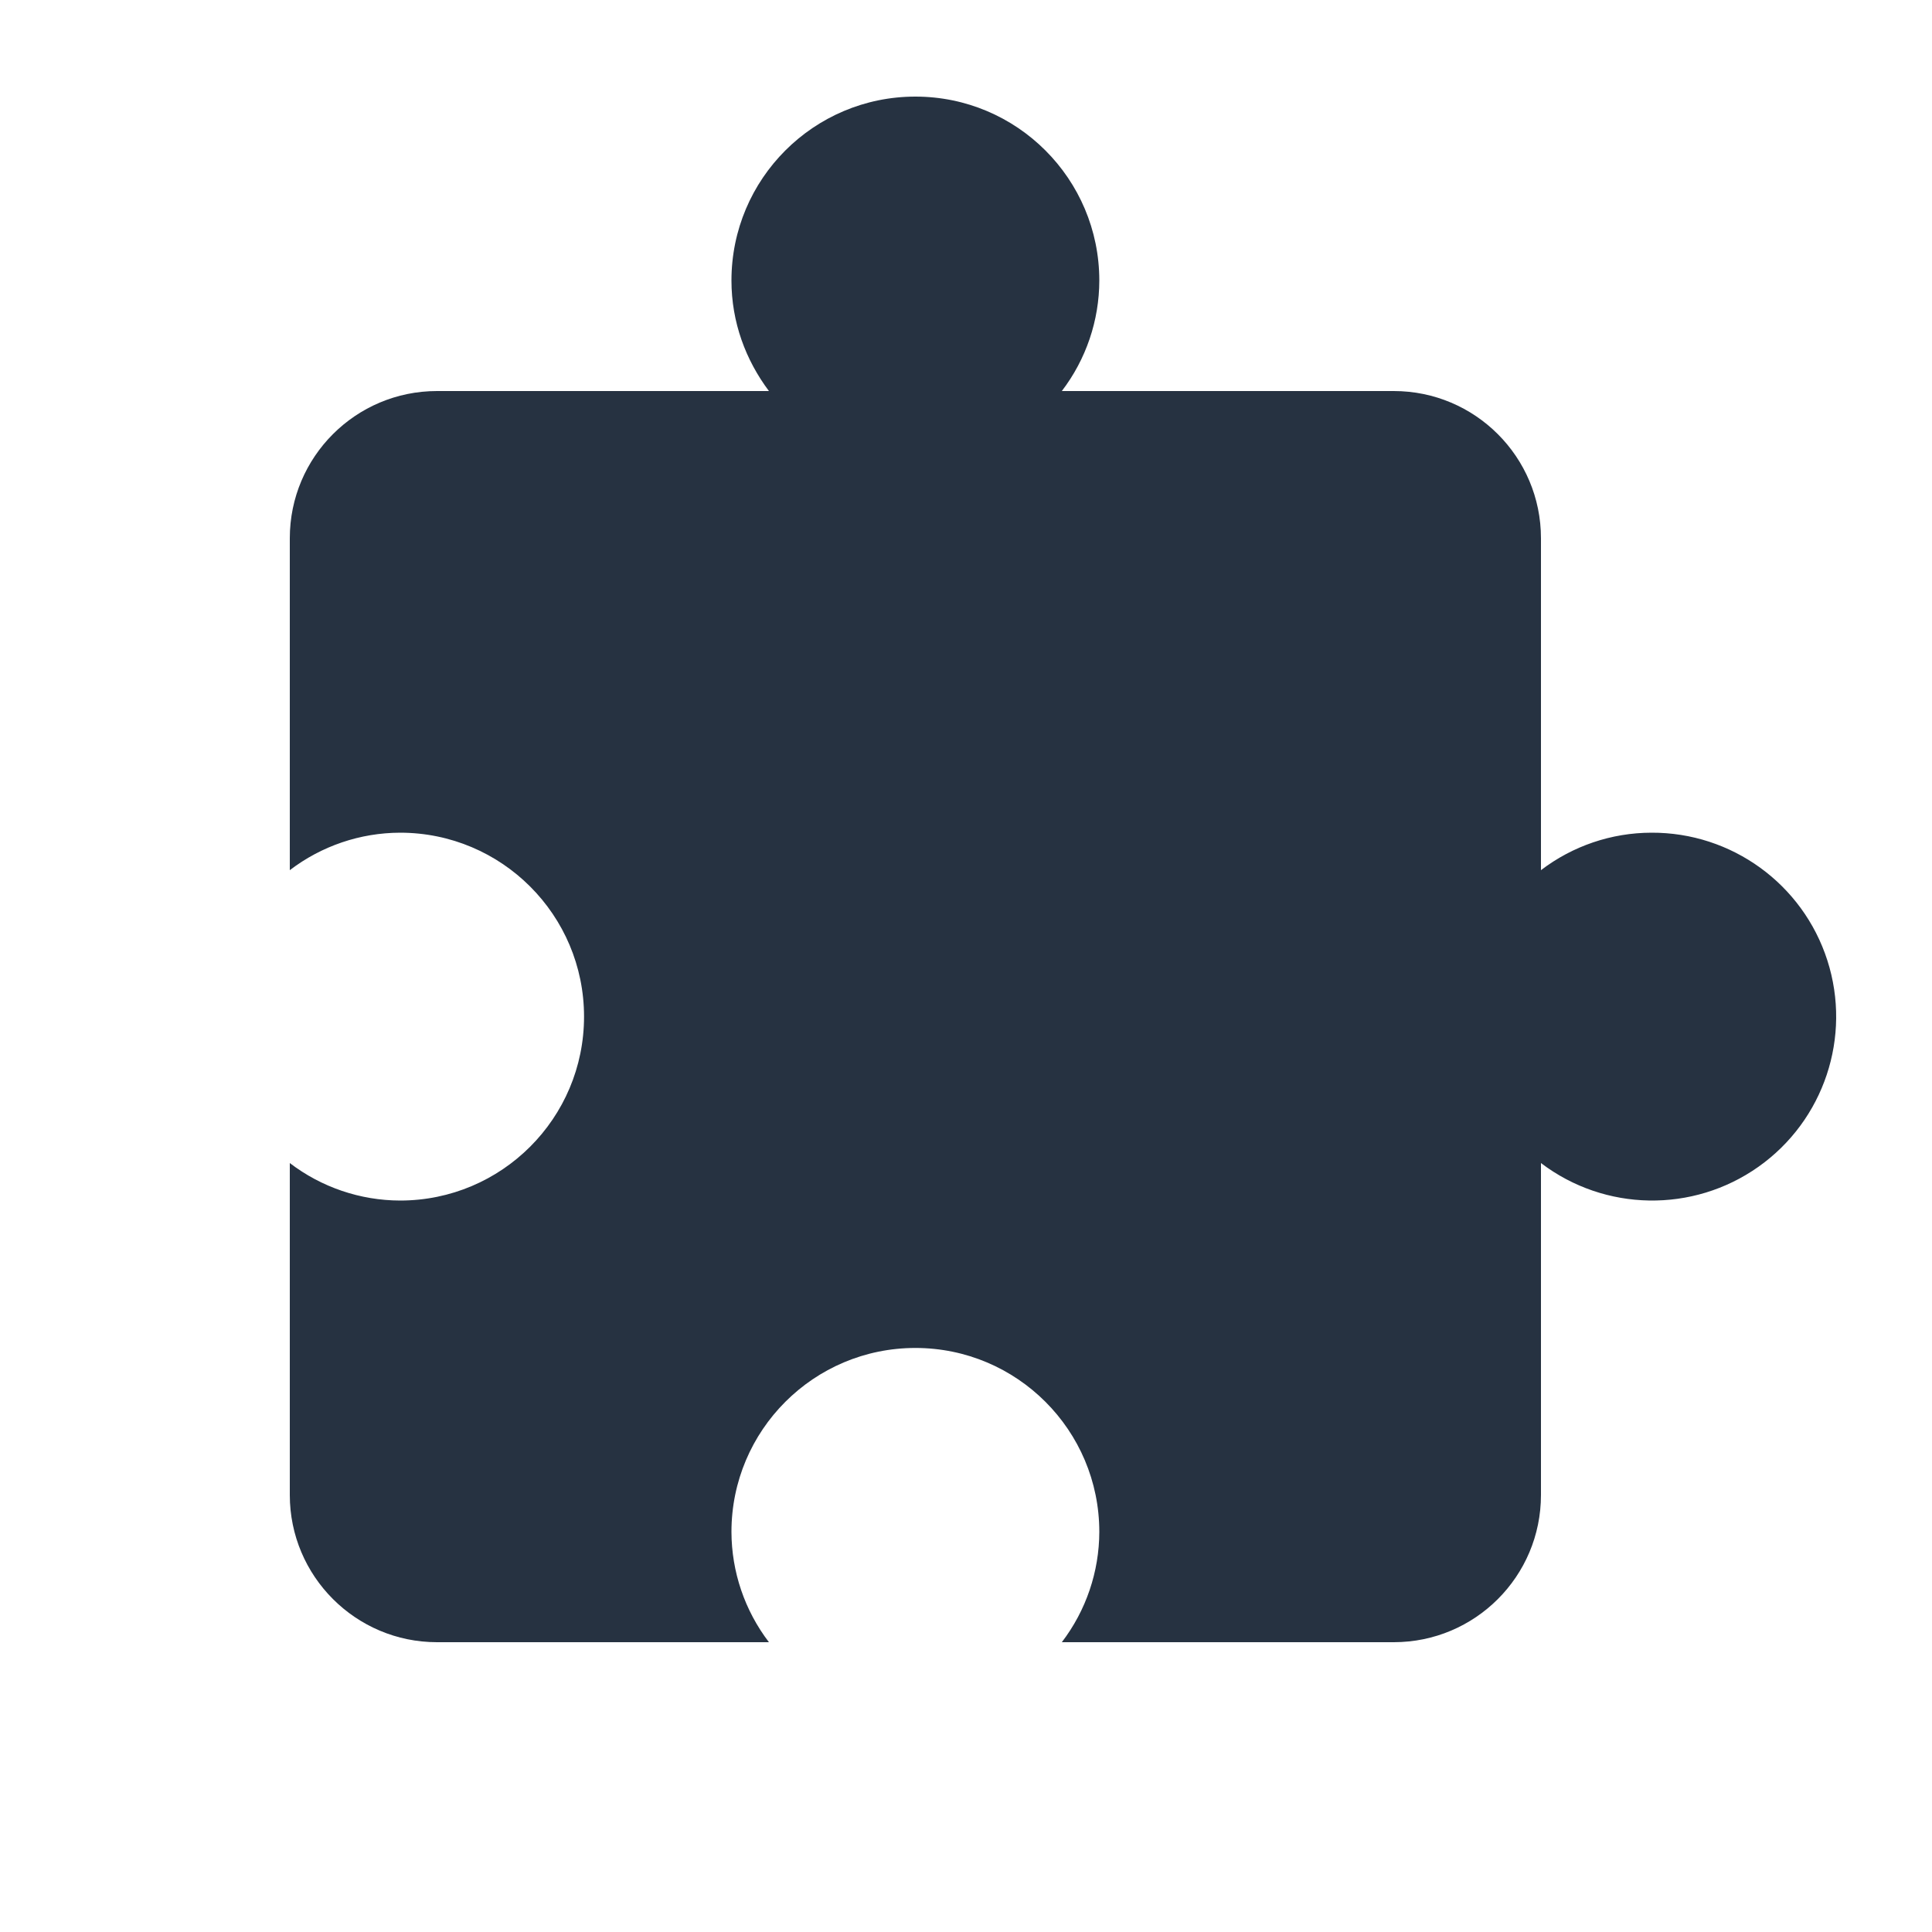
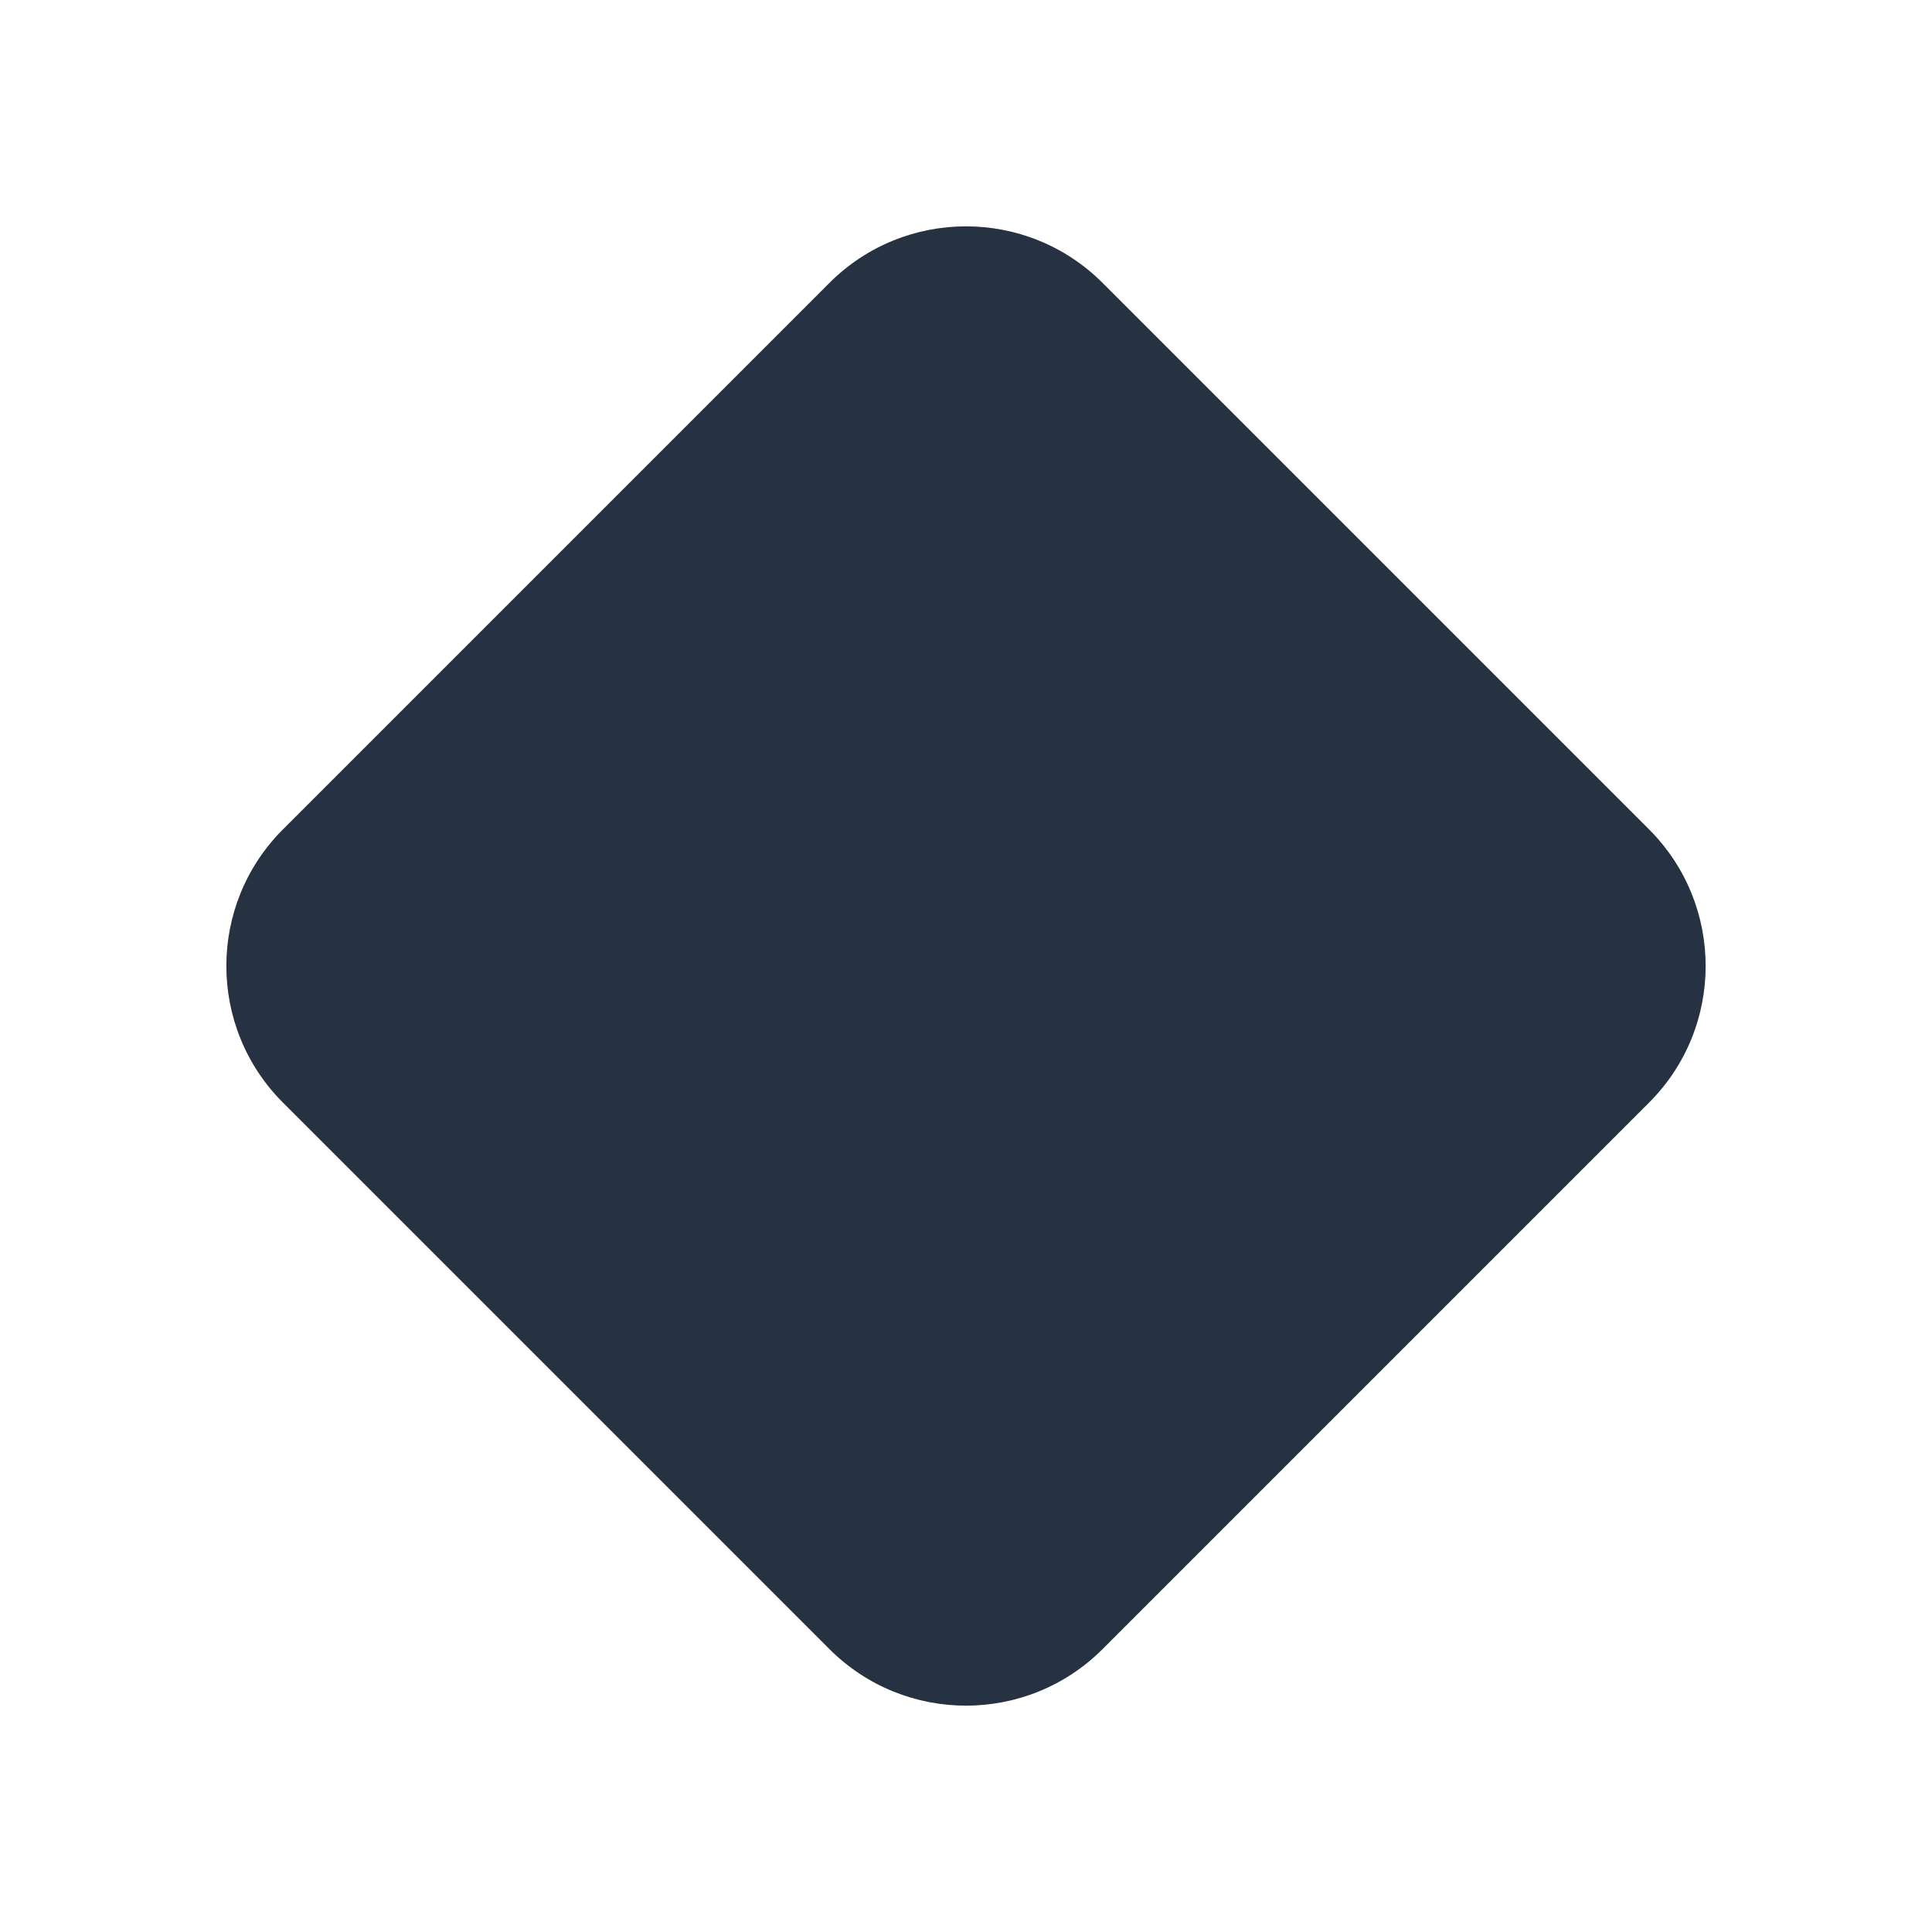
<svg xmlns="http://www.w3.org/2000/svg" width="10" height="10" viewBox="0 0 10 10">
-   <path fill="#263241" fill-rule="evenodd" d="M8.548 4.31a.944.944 0 0 0-.572.194V2.786a.762.762 0 0 0-.762-.762H5.496a.944.944 0 0 0 .194-.572.952.952 0 1 0-1.904 0c0 .216.074.412.194.572H2.262a.762.762 0 0 0-.762.762v1.718a.944.944 0 0 1 .571-.194.952.952 0 1 1 0 1.904.944.944 0 0 1-.571-.194v1.718c0 .42.341.762.762.762H3.98a.944.944 0 0 1-.194-.571.952.952 0 1 1 1.904 0 .944.944 0 0 1-.194.571h1.718c.421 0 .762-.341.762-.762V6.02a.952.952 0 1 0 .571-1.71z" />
+   <rect width="6" height="6" x="2" y="2" fill="#263241" fill-rule="nonzero" rx="1" transform="rotate(45 5 5)" />
</svg>
